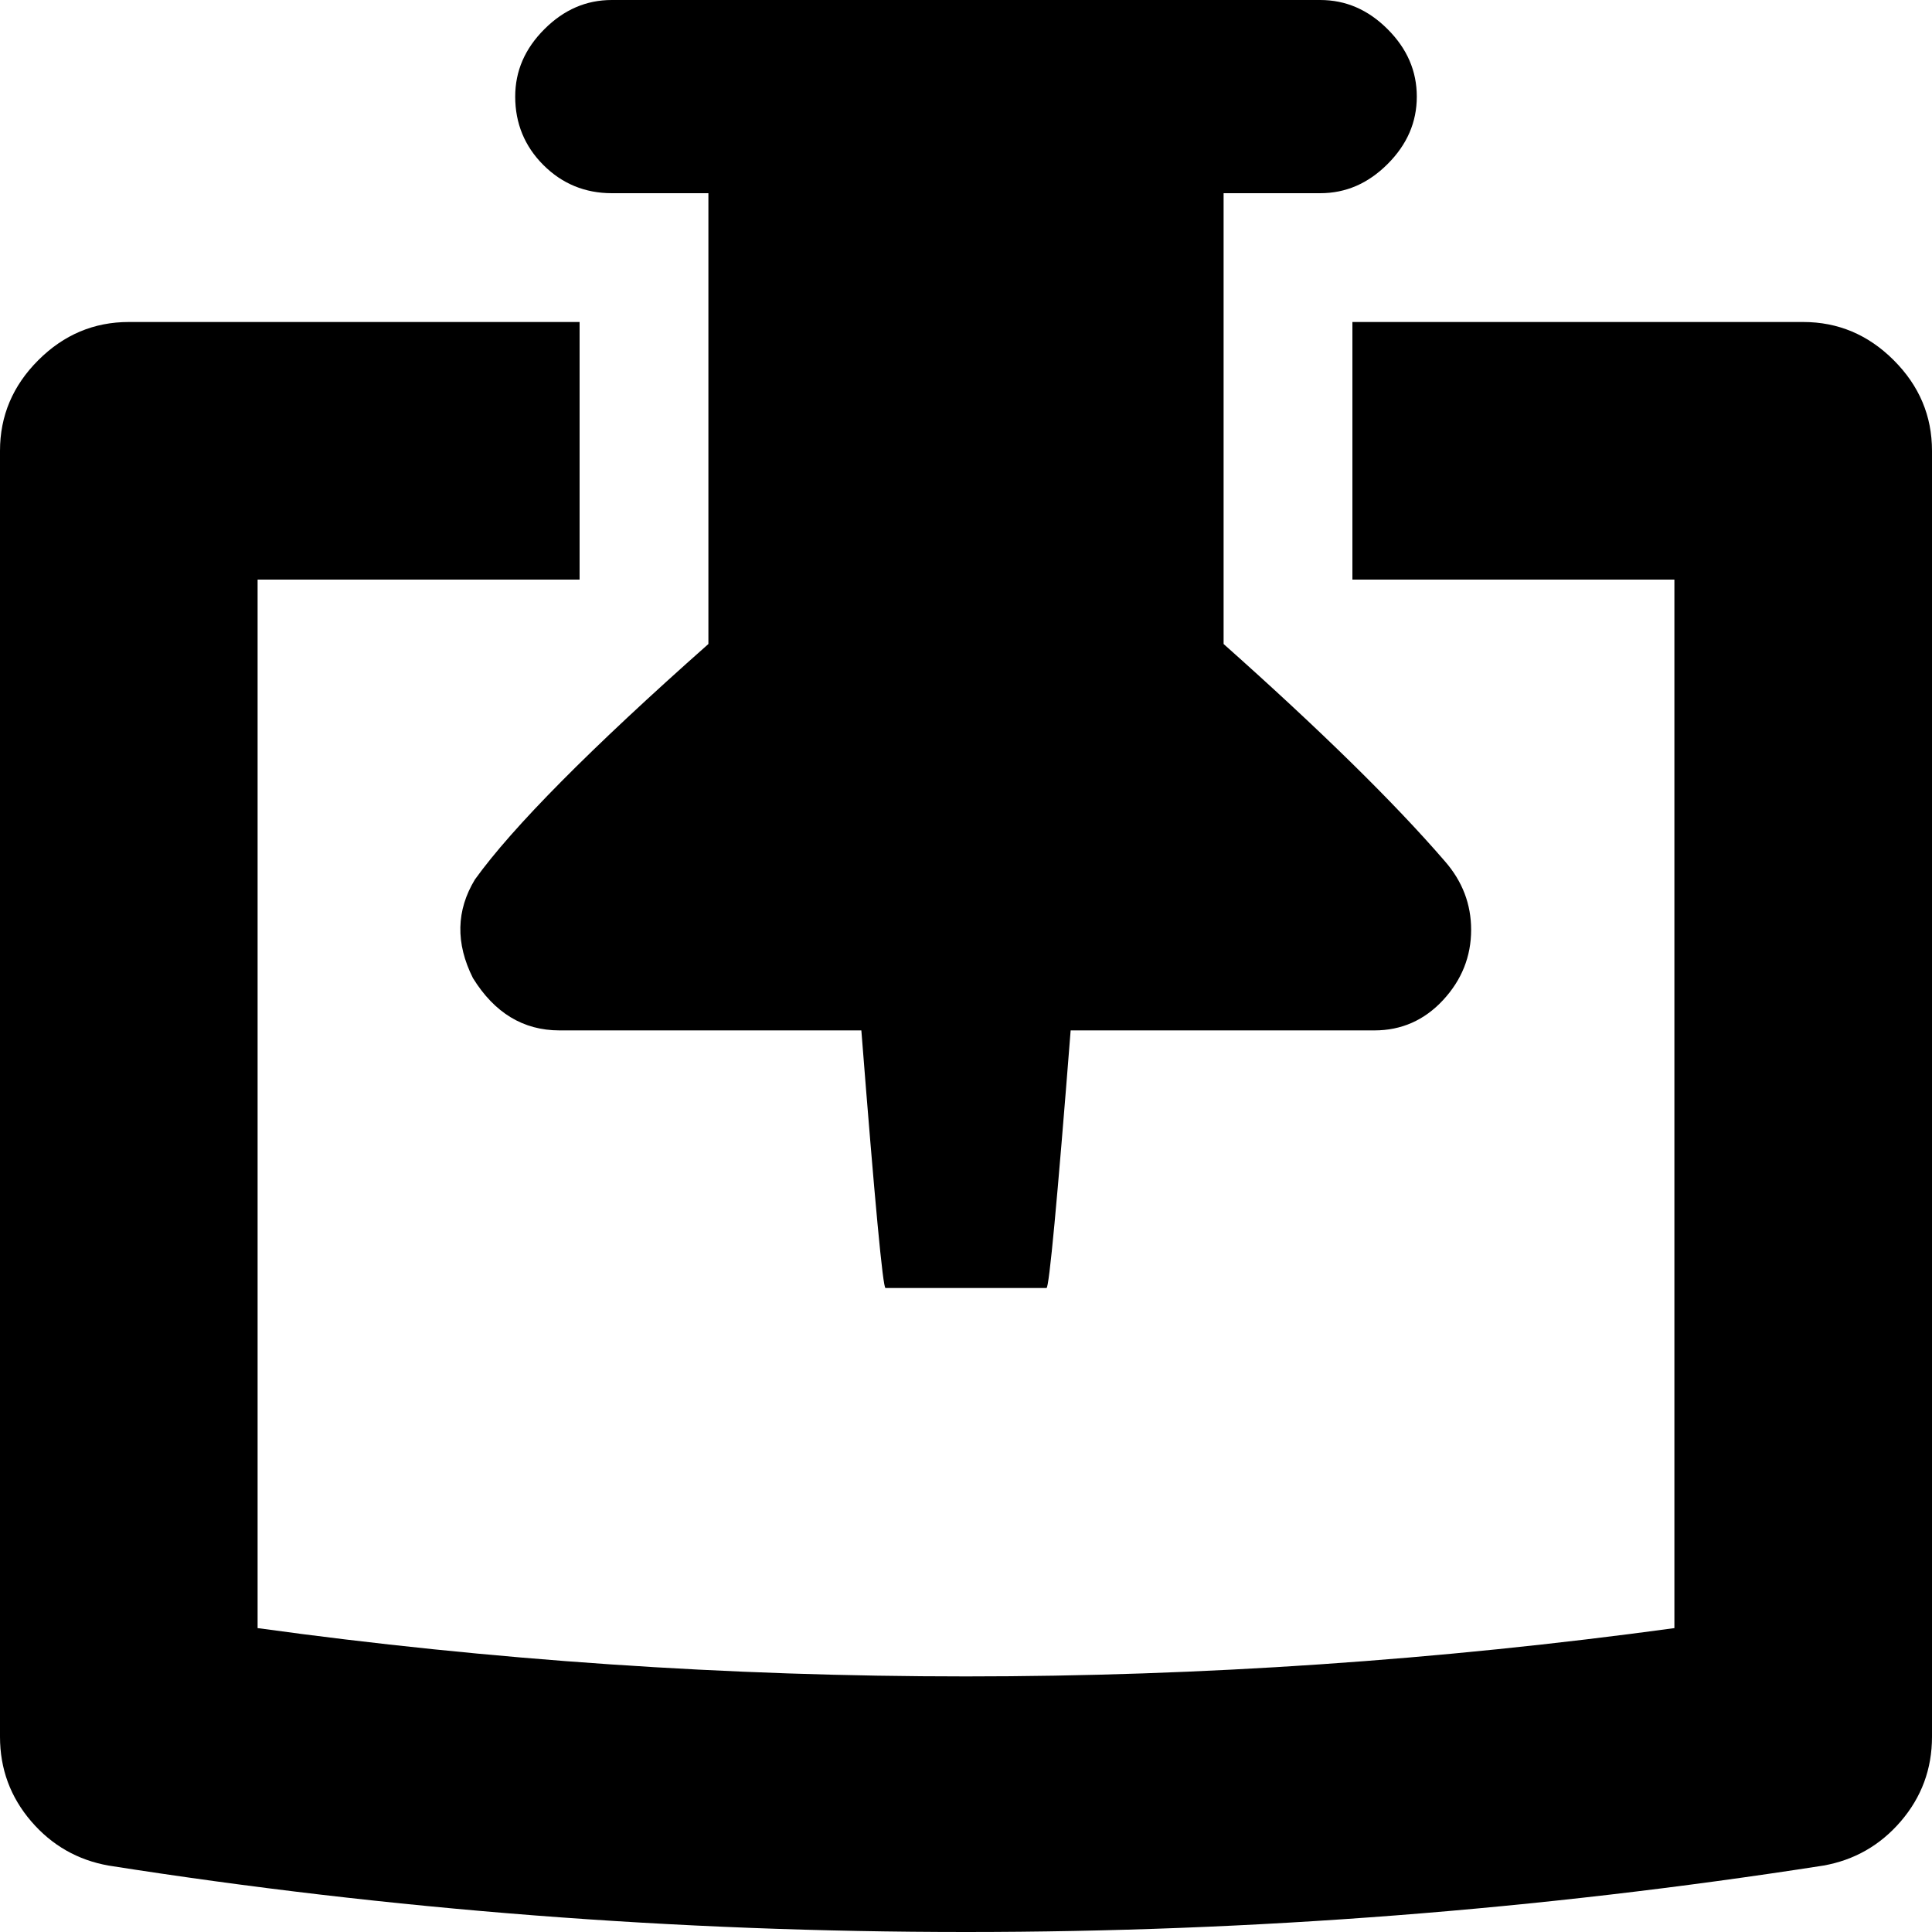
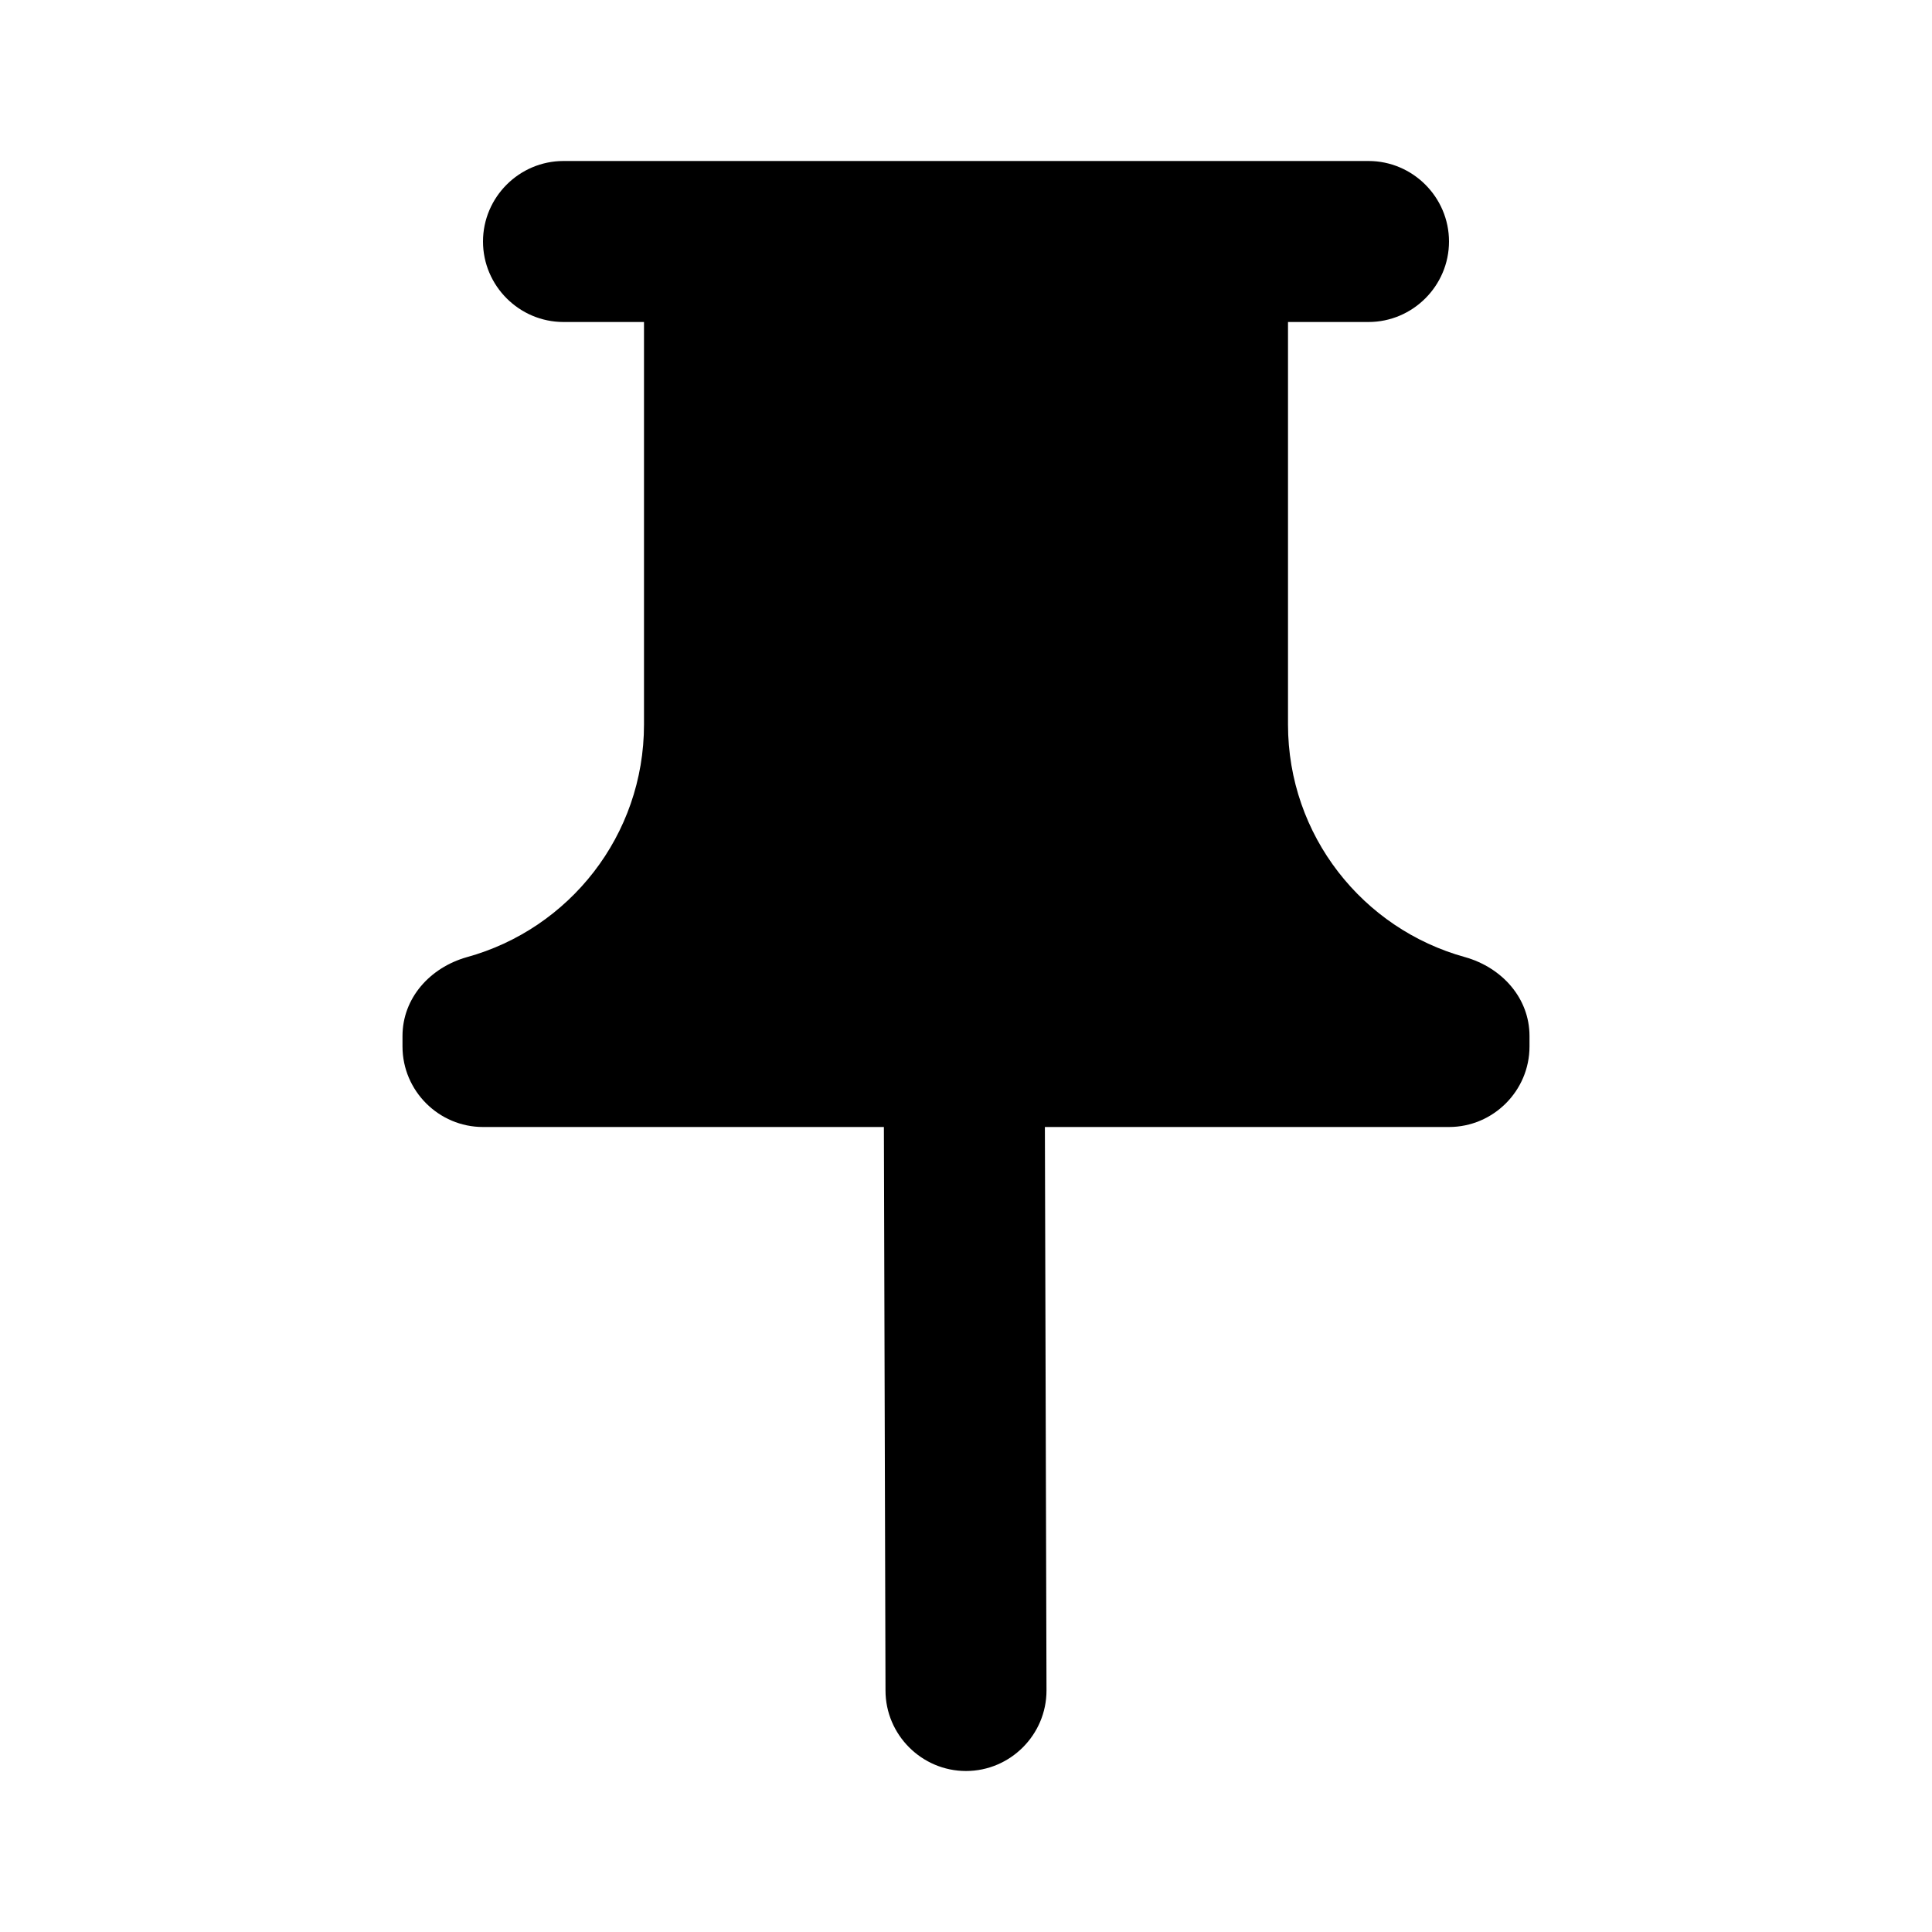
- <svg xmlns="http://www.w3.org/2000/svg" viewBox="0 0 960 960">
-   <path d="M896 160c17.3 0 32.3 6.3 45 19s19 27.7 19 45v639c0 16-5.2 30-15.5 42s-23.2 19.3-38.5 22c-141.3 22-283.3 33-426 33-144 0-286-11-426-33-15.3-2.7-28.2-10-38.5-22S0 879 0 863V224c0-17.3 6.3-32.3 19-45s27.7-19 45-19h224v128H128v521c116 16 233.3 24 352 24 117.3 0 234.7-8 352-24V288H672V160h224zM532 512c-6.7 85.3-10.7 128-12 128h-80c-1.3 0-5.3-42.7-12-128H278c-18 0-32.3-8.7-43-26-8.7-17.3-8.3-33.7 1-49 18.7-26 57.3-65 116-117V96h-48c-13.3 0-24.7-4.7-34-14s-14-20.7-14-34c0-12.7 4.8-23.8 14.5-33.5S291.3 0 304 0h352c12.7 0 23.8 4.8 33.5 14.5S704 35.3 704 48s-4.8 23.8-14.5 33.5S668.7 96 656 96h-48v224c48 42.7 84.7 78.7 110 108 8.7 10 13 21.3 13 34 0 13.3-4.7 25-14 35s-20.7 15-34 15H532z" />
+ <svg xmlns="http://www.w3.org/2000/svg" viewBox="0 0 24 24">
+   <g>
+     <rect fill="none" height="24" width="24" />
+     <rect fill="none" height="24" width="24" />
+   </g>
+   <g>
+     <path d="M19,12.87c0-0.47-0.34-0.85-0.8-0.98C16.93,11.54,16,10.38,16,9V4l1,0 c0.55,0,1-0.45,1-1c0-0.55-0.45-1-1-1H7C6.45,2,6,2.45,6,3c0,0.55,0.45,1,1,1l1,0v5c0,1.38-0.93,2.54-2.2,2.89 C5.34,12.02,5,12.4,5,12.87V13c0,0.55,0.45,1,1,1h4.98L11,21c0,0.55,0.45,1,1,1c0.55,0,1-0.45,1-1l-0.02-7H18c0.55,0,1-0.45,1-1 V12.87z" fill-rule="evenodd" />
+   </g>
</svg>
